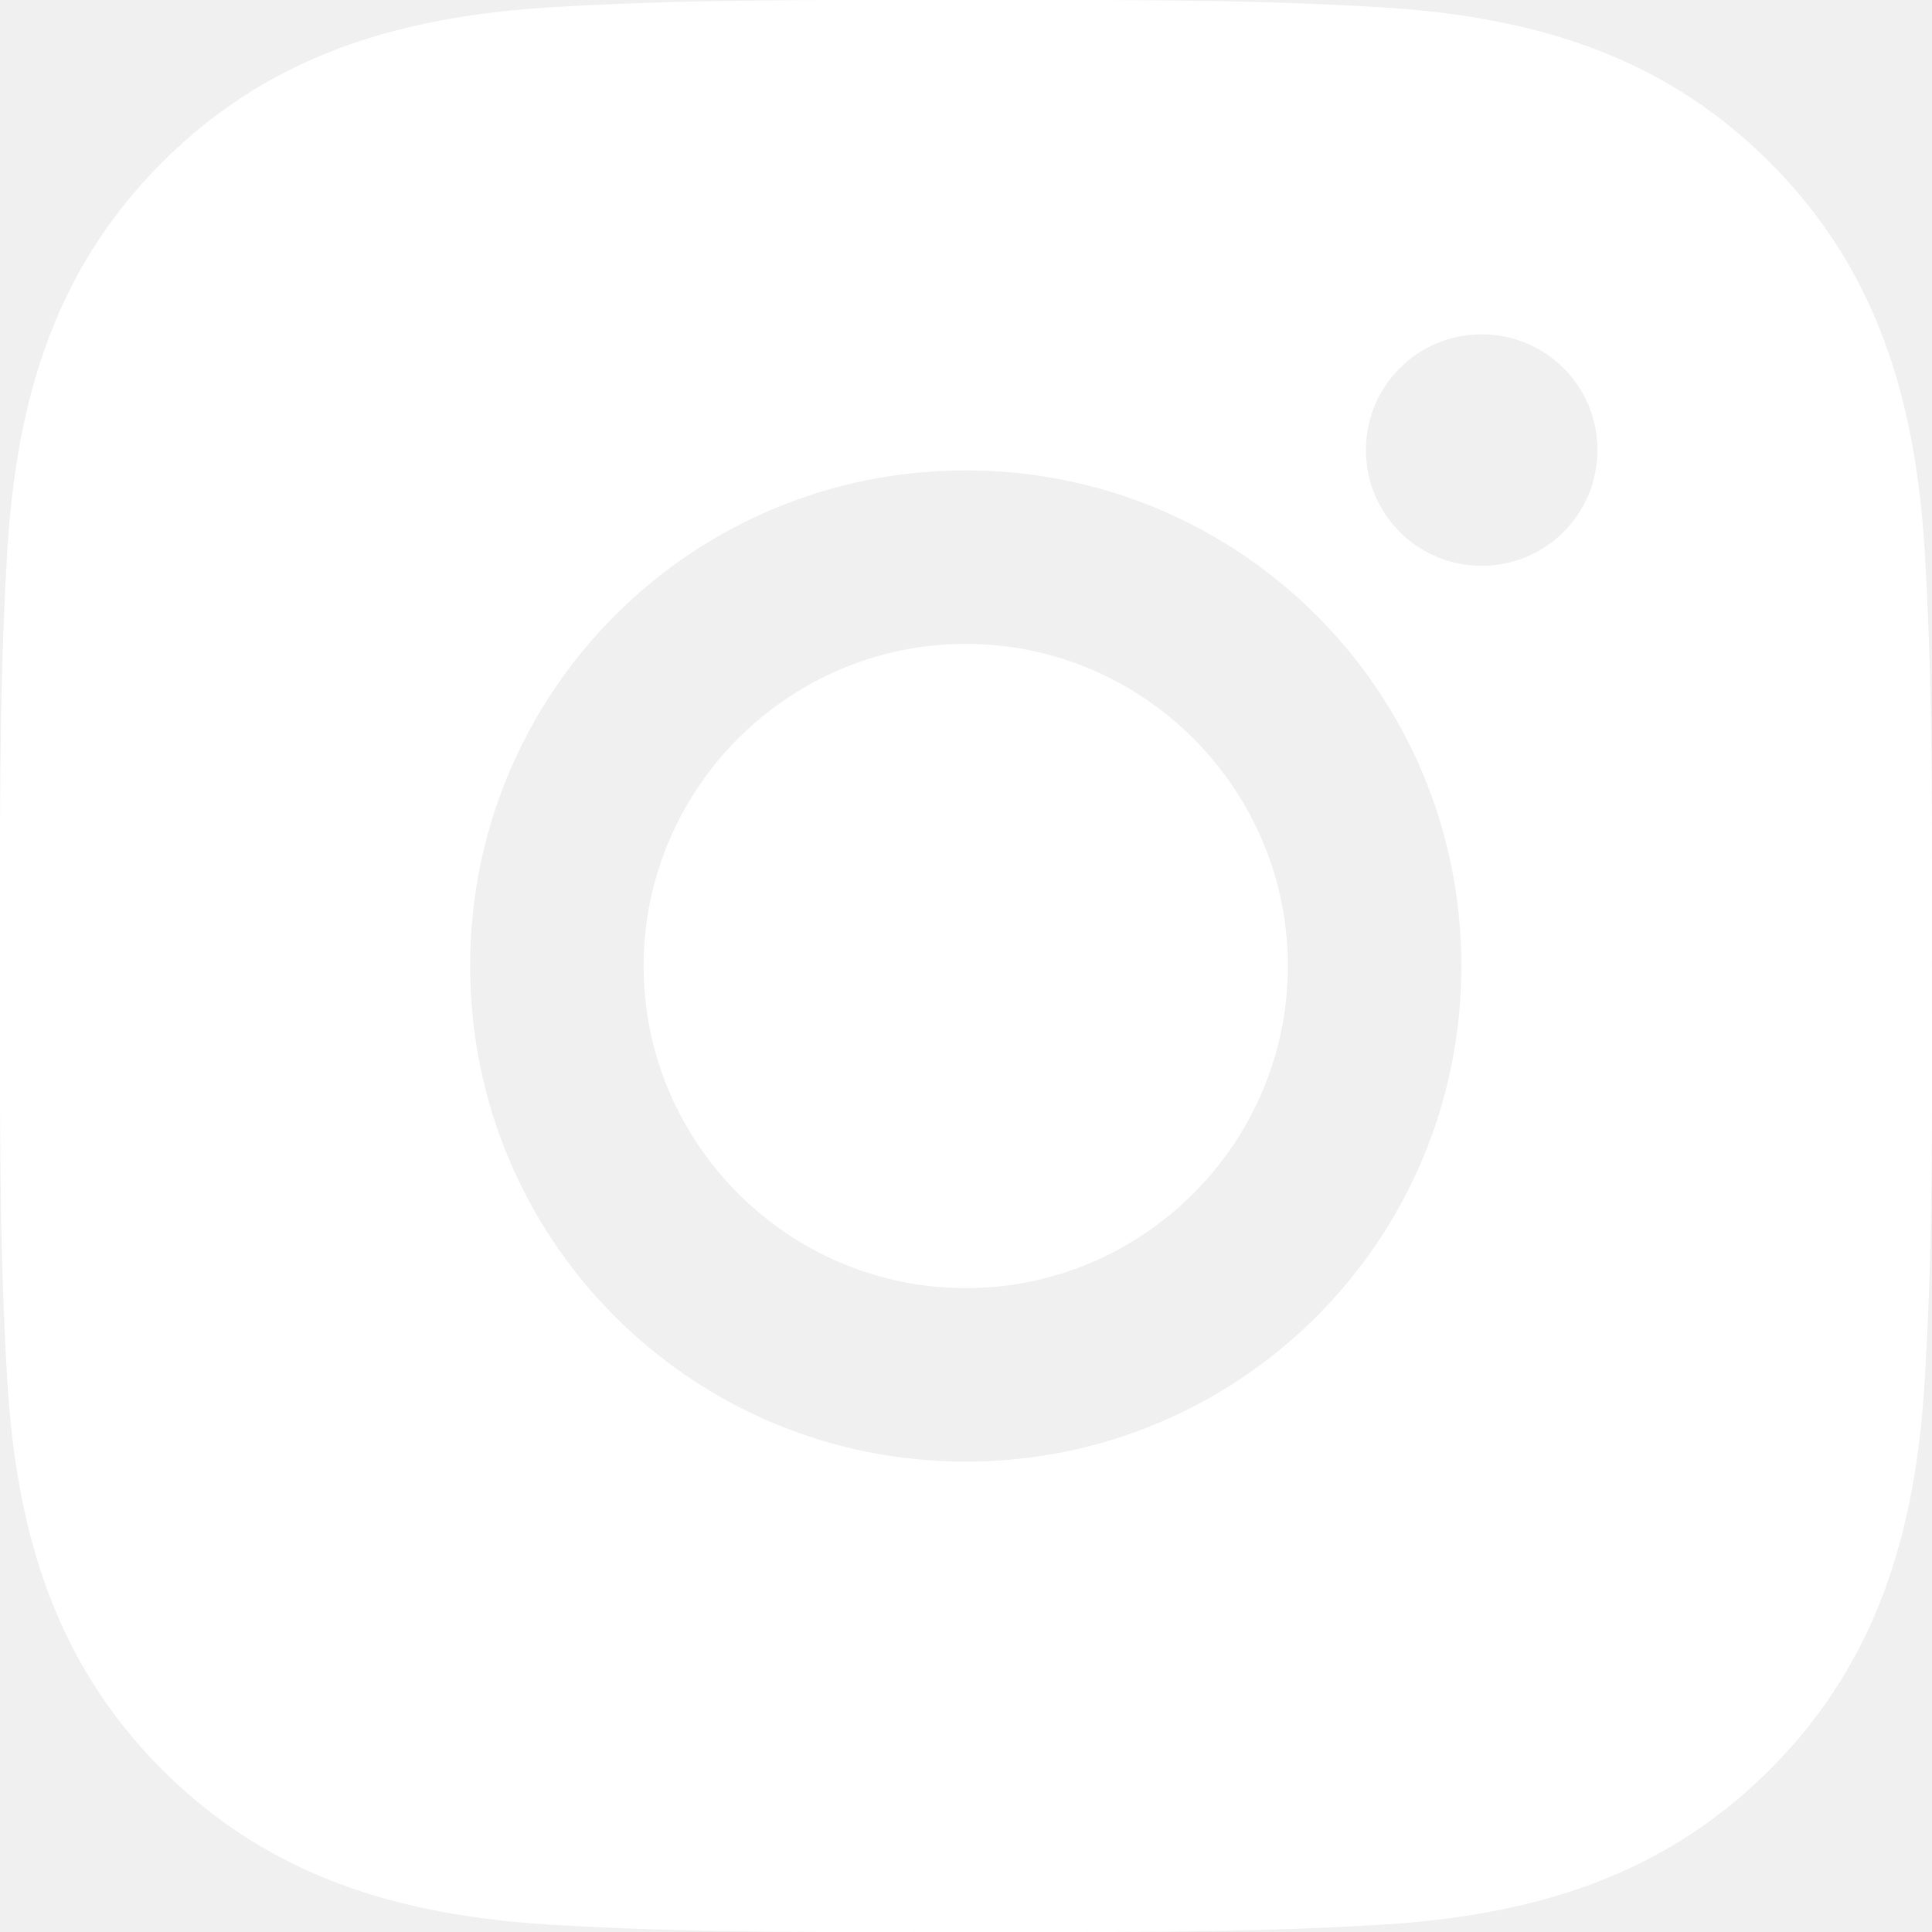
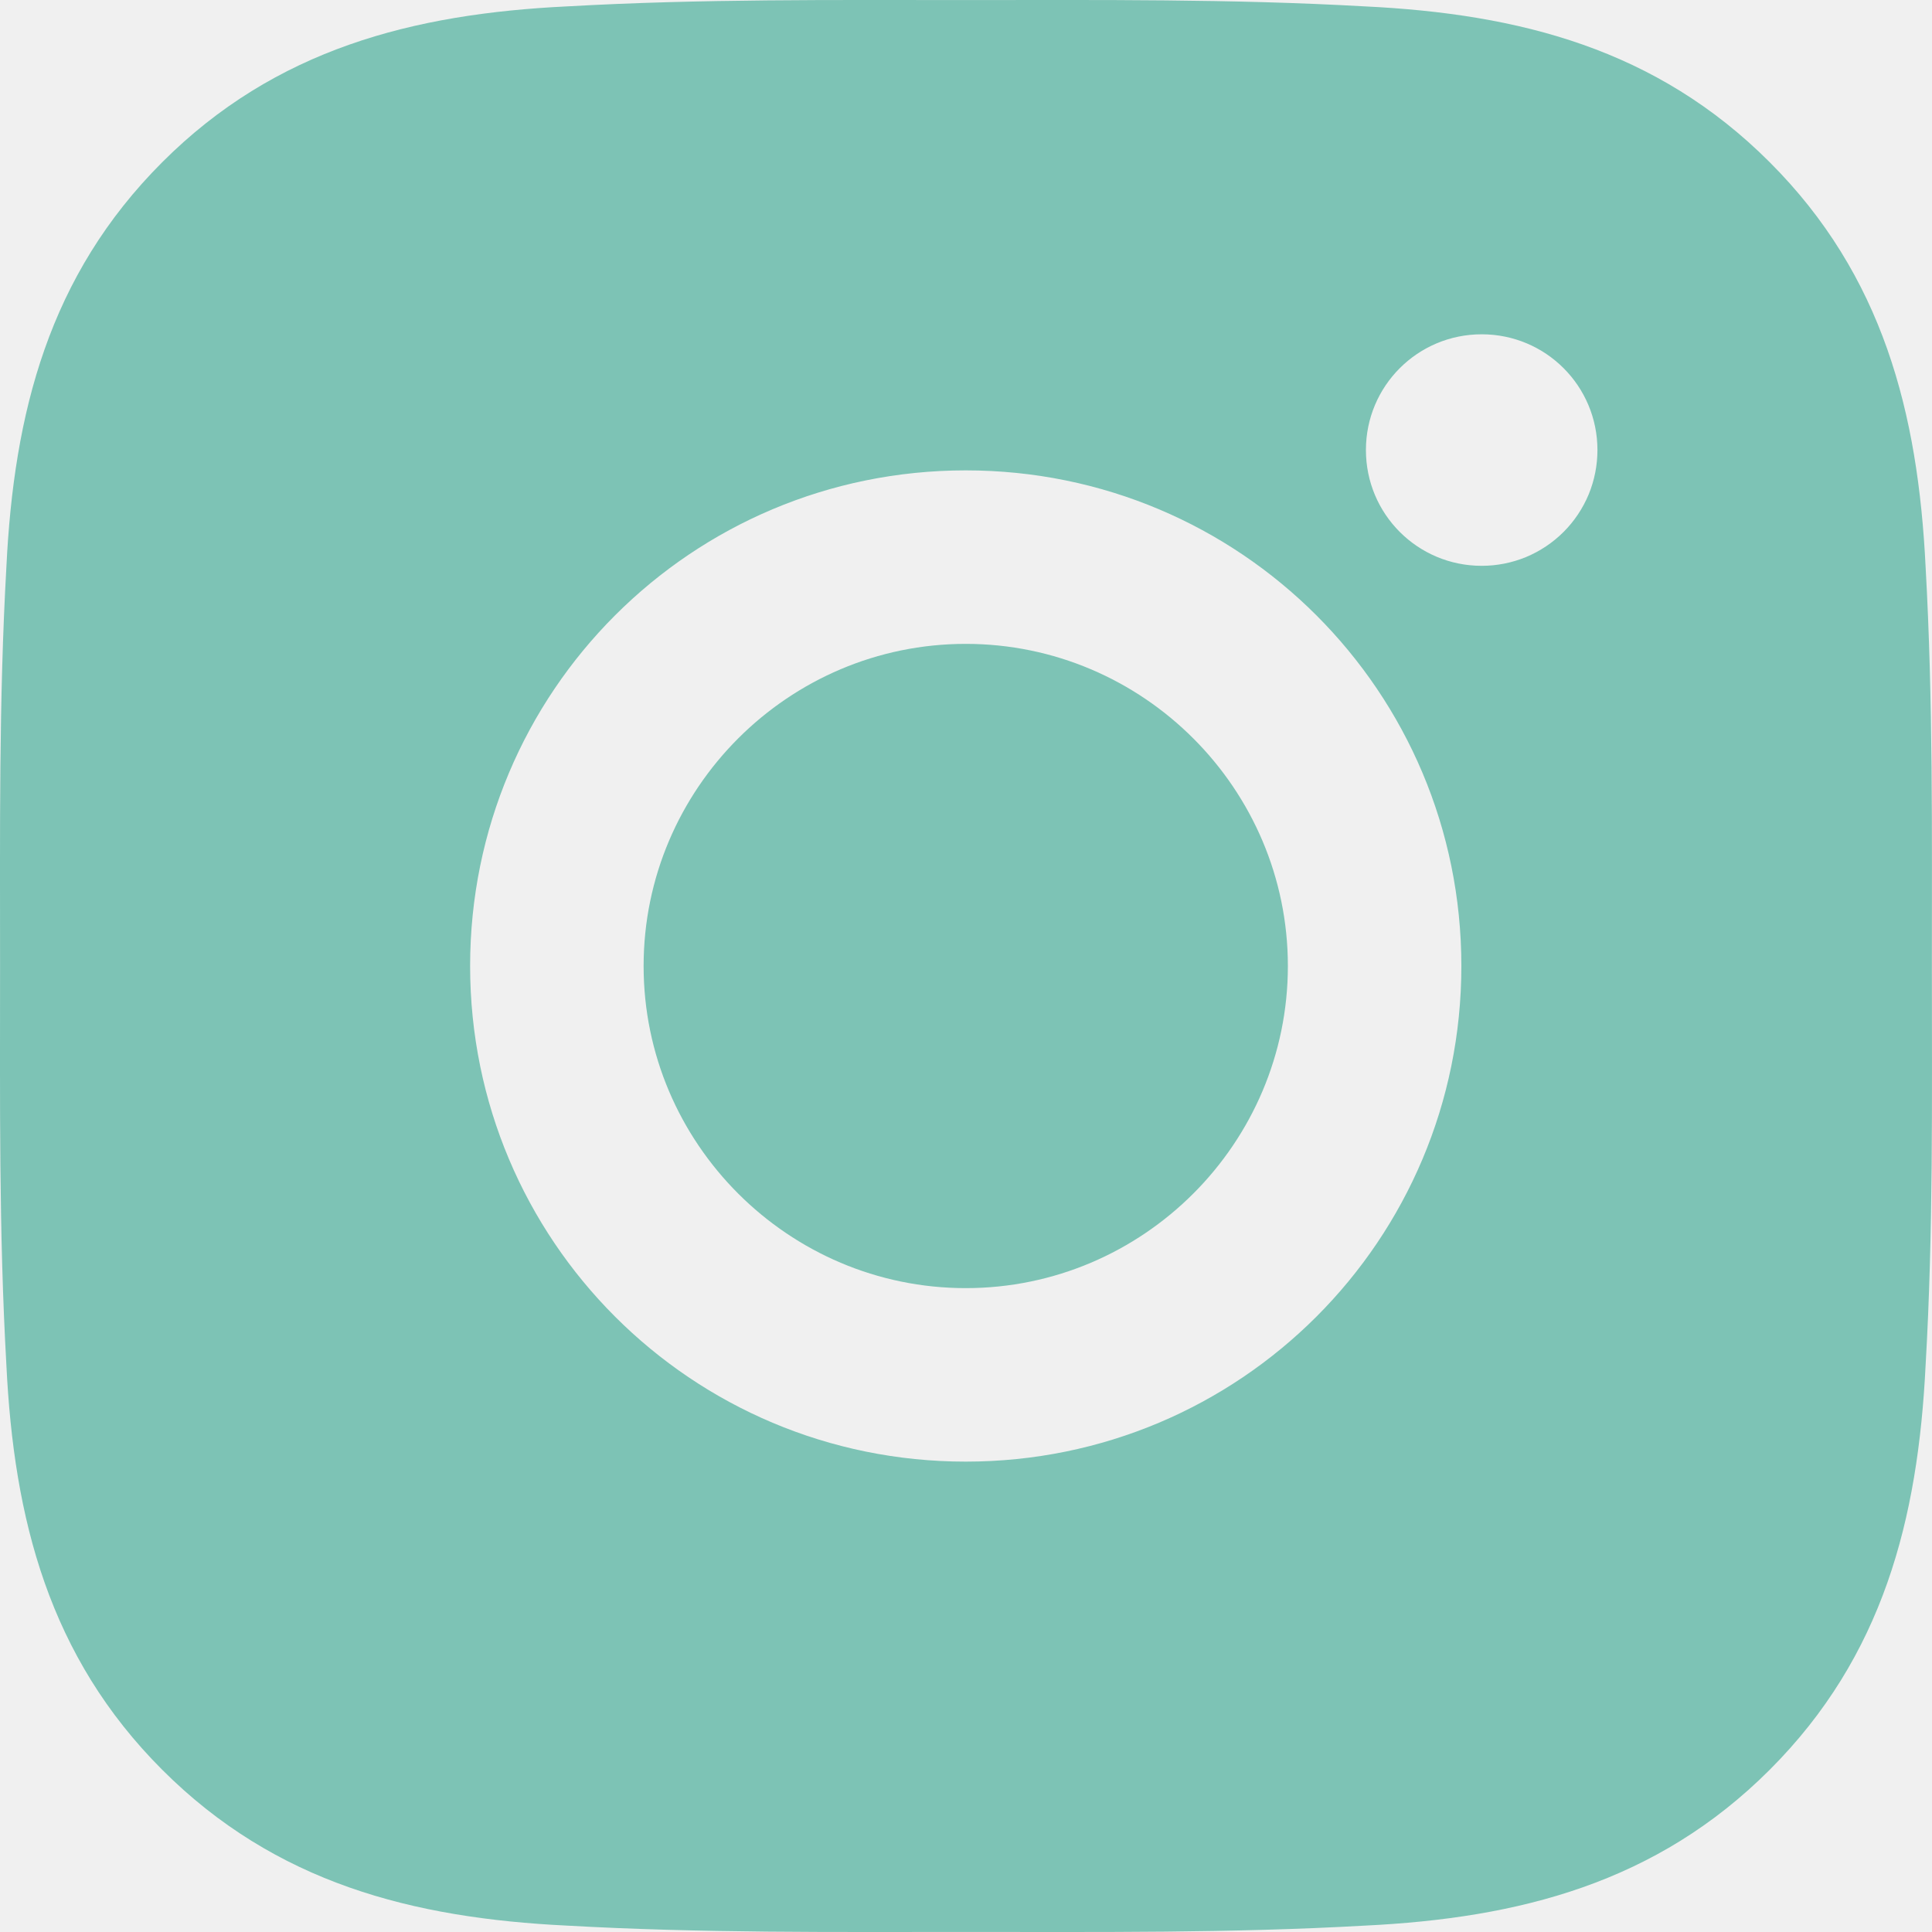
<svg xmlns="http://www.w3.org/2000/svg" width="30" height="30" viewBox="0 0 30 30" fill="none">
-   <path d="M14.996 9.998C12.242 9.998 9.994 12.246 9.994 15C9.994 17.754 12.242 20.002 14.996 20.002C17.75 20.002 19.998 17.754 19.998 15C19.998 12.246 17.75 9.998 14.996 9.998ZM29.998 15C29.998 12.929 30.017 10.876 29.901 8.808C29.784 6.407 29.237 4.275 27.48 2.519C25.721 0.759 23.593 0.215 21.191 0.099C19.12 -0.018 17.067 0.001 15 0.001C12.928 0.001 10.876 -0.018 8.808 0.099C6.407 0.215 4.275 0.763 2.519 2.519C0.759 4.279 0.215 6.407 0.099 8.808C-0.018 10.88 0.001 12.932 0.001 15C0.001 17.068 -0.018 19.124 0.099 21.192C0.215 23.593 0.763 25.725 2.519 27.481C4.279 29.241 6.407 29.785 8.808 29.901C10.88 30.018 12.932 29.999 15 29.999C17.071 29.999 19.124 30.018 21.191 29.901C23.593 29.785 25.724 29.237 27.48 27.481C29.24 25.721 29.784 23.593 29.901 21.192C30.021 19.124 29.998 17.071 29.998 15ZM14.996 22.696C10.737 22.696 7.3 19.259 7.3 15C7.3 10.741 10.737 7.304 14.996 7.304C19.255 7.304 22.692 10.741 22.692 15C22.692 19.259 19.255 22.696 14.996 22.696ZM23.008 8.786C22.013 8.786 21.21 7.983 21.21 6.988C21.21 5.994 22.013 5.191 23.008 5.191C24.002 5.191 24.805 5.994 24.805 6.988C24.805 7.224 24.759 7.458 24.669 7.677C24.578 7.895 24.446 8.093 24.279 8.26C24.112 8.427 23.914 8.559 23.696 8.65C23.477 8.74 23.244 8.786 23.008 8.786Z" fill="white" />
+   <path d="M14.996 9.998C12.242 9.998 9.994 12.246 9.994 15C9.994 17.754 12.242 20.002 14.996 20.002C17.75 20.002 19.998 17.754 19.998 15C19.998 12.246 17.75 9.998 14.996 9.998ZM29.998 15C29.998 12.929 30.017 10.876 29.901 8.808C29.784 6.407 29.237 4.275 27.48 2.519C25.721 0.759 23.593 0.215 21.191 0.099C19.12 -0.018 17.067 0.001 15 0.001C12.928 0.001 10.876 -0.018 8.808 0.099C6.407 0.215 4.275 0.763 2.519 2.519C0.759 4.279 0.215 6.407 0.099 8.808C-0.018 10.88 0.001 12.932 0.001 15C0.001 17.068 -0.018 19.124 0.099 21.192C0.215 23.593 0.763 25.725 2.519 27.481C4.279 29.241 6.407 29.785 8.808 29.901C10.88 30.018 12.932 29.999 15 29.999C17.071 29.999 19.124 30.018 21.191 29.901C23.593 29.785 25.724 29.237 27.48 27.481C29.24 25.721 29.784 23.593 29.901 21.192C30.021 19.124 29.998 17.071 29.998 15ZM14.996 22.696C10.737 22.696 7.3 19.259 7.3 15C7.3 10.741 10.737 7.304 14.996 7.304C19.255 7.304 22.692 10.741 22.692 15C22.692 19.259 19.255 22.696 14.996 22.696ZM23.008 8.786C22.013 8.786 21.21 7.983 21.21 6.988C21.21 5.994 22.013 5.191 23.008 5.191C24.002 5.191 24.805 5.994 24.805 6.988C24.805 7.224 24.759 7.458 24.669 7.677C24.578 7.895 24.446 8.093 24.279 8.26C24.112 8.427 23.914 8.559 23.696 8.65C23.477 8.74 23.244 8.786 23.008 8.786Z" fill="#7dc3b5" />
</svg>
